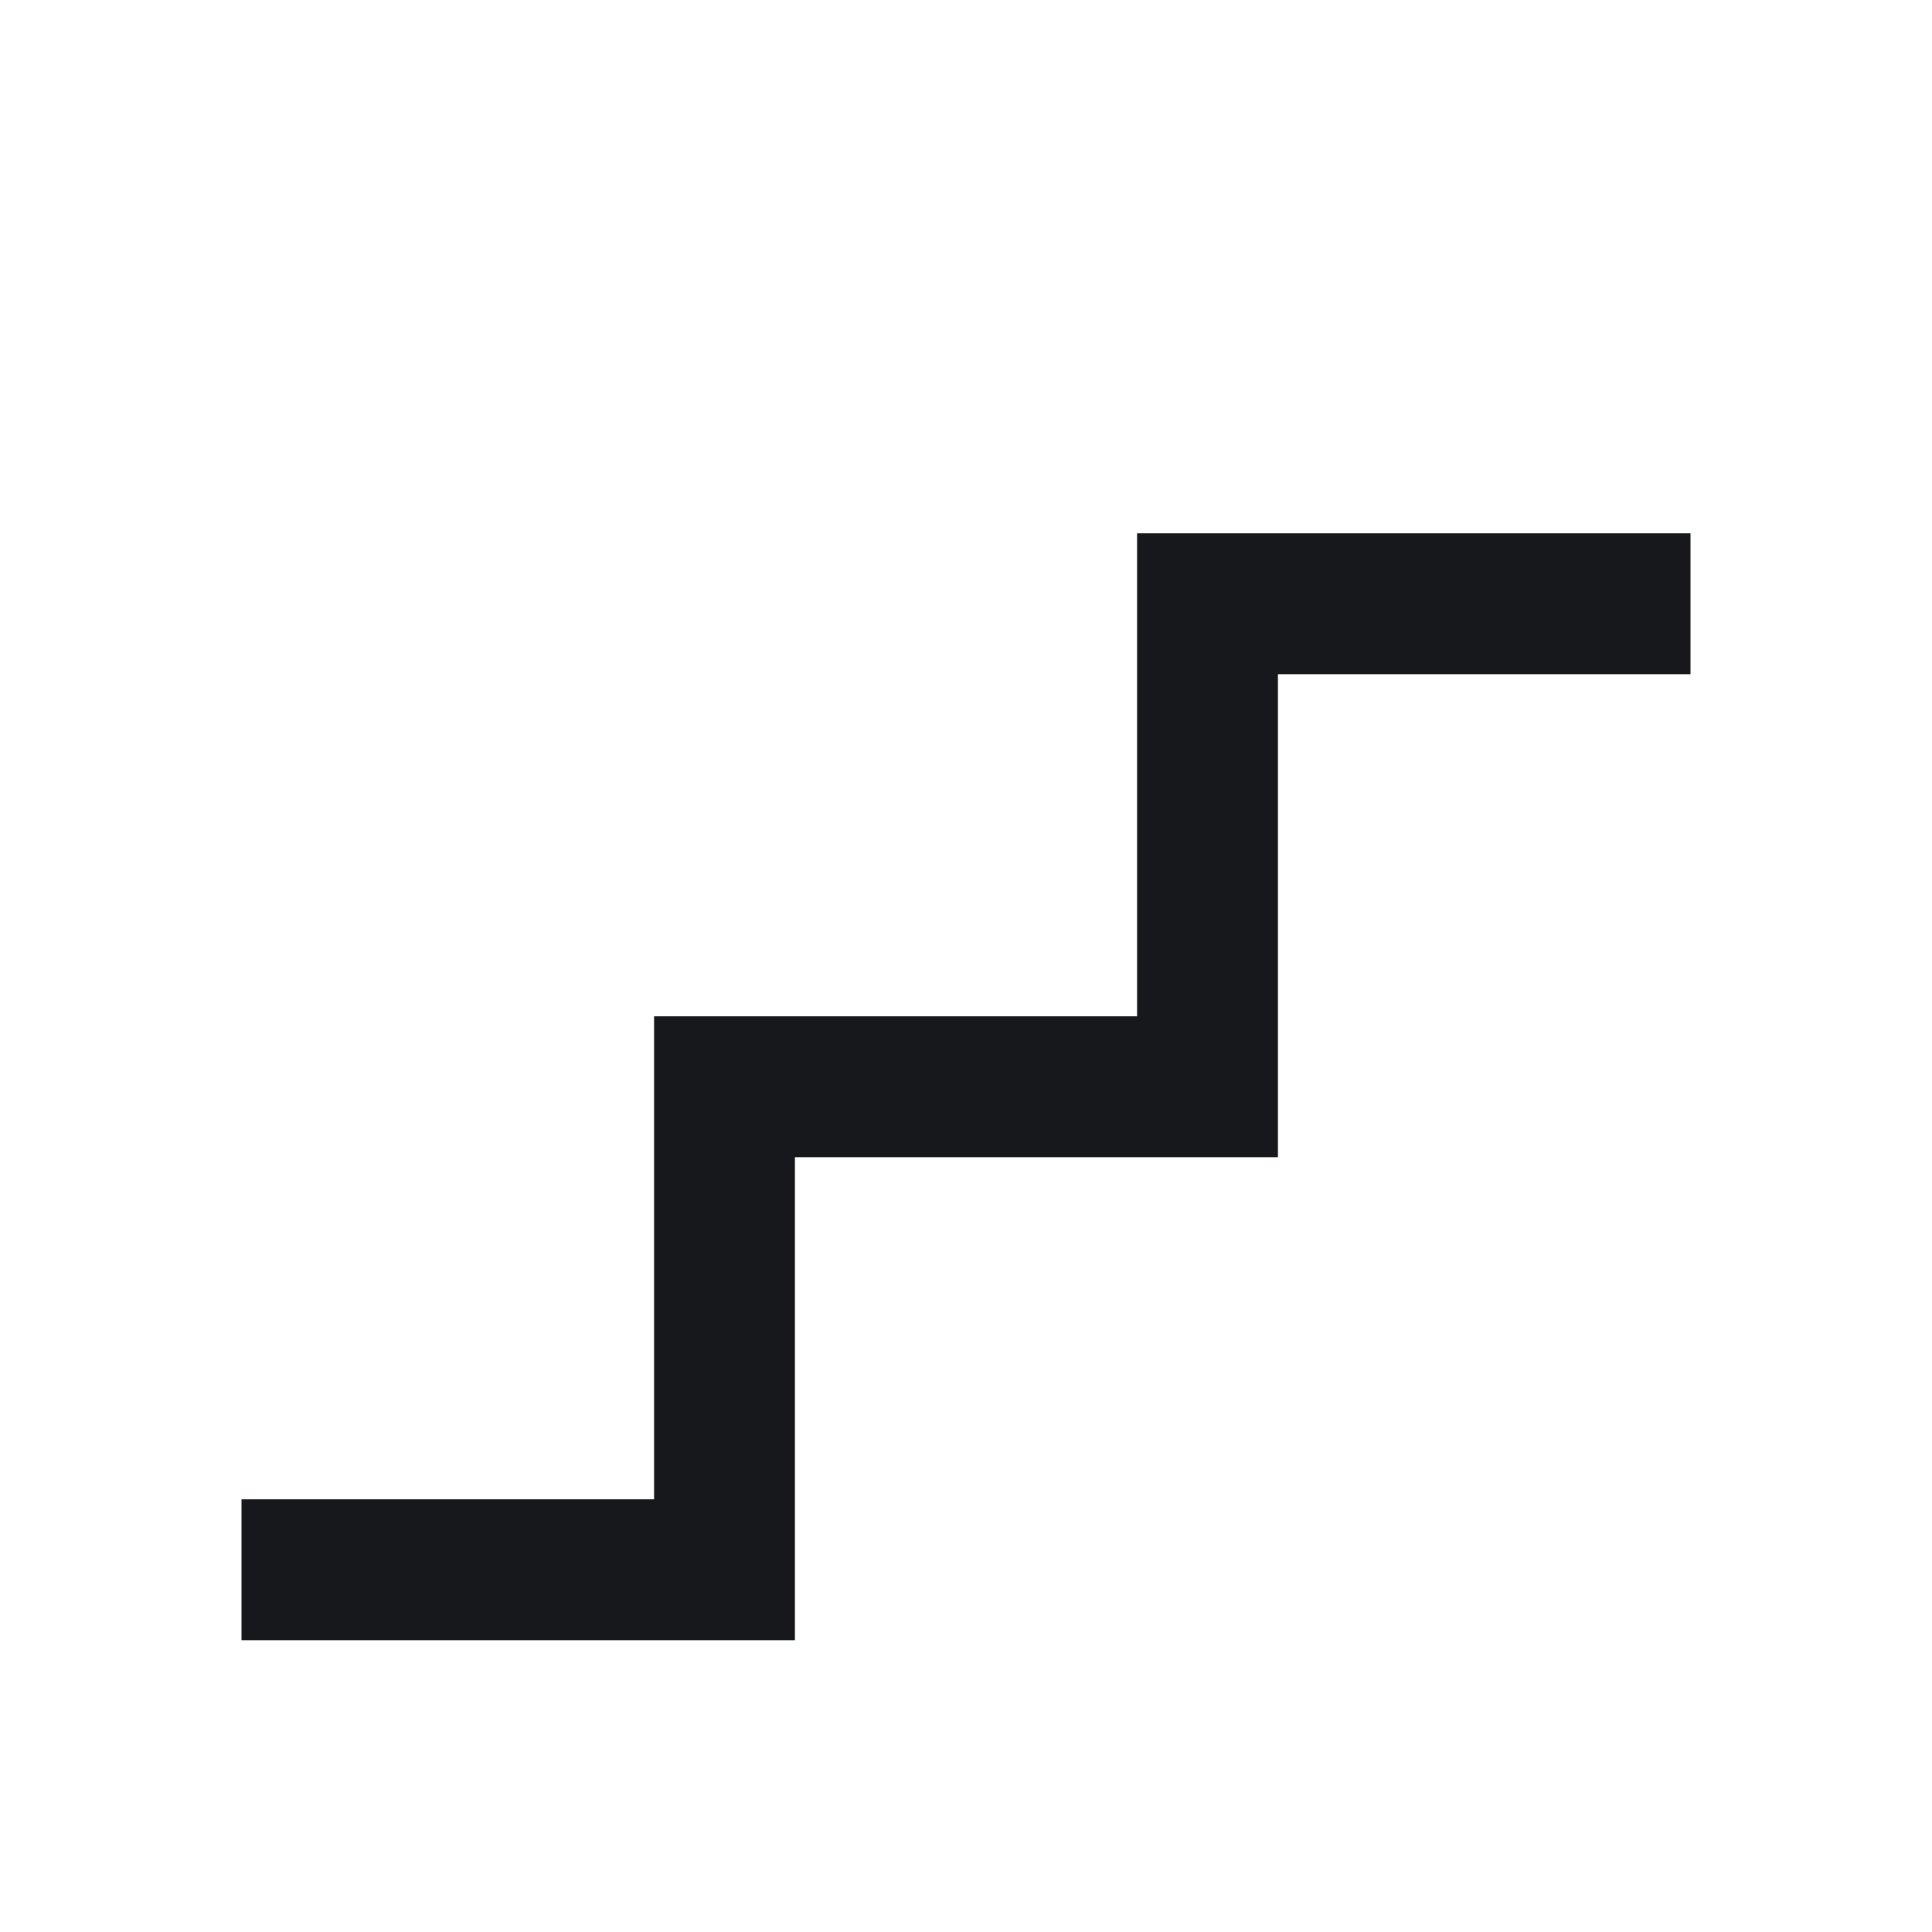
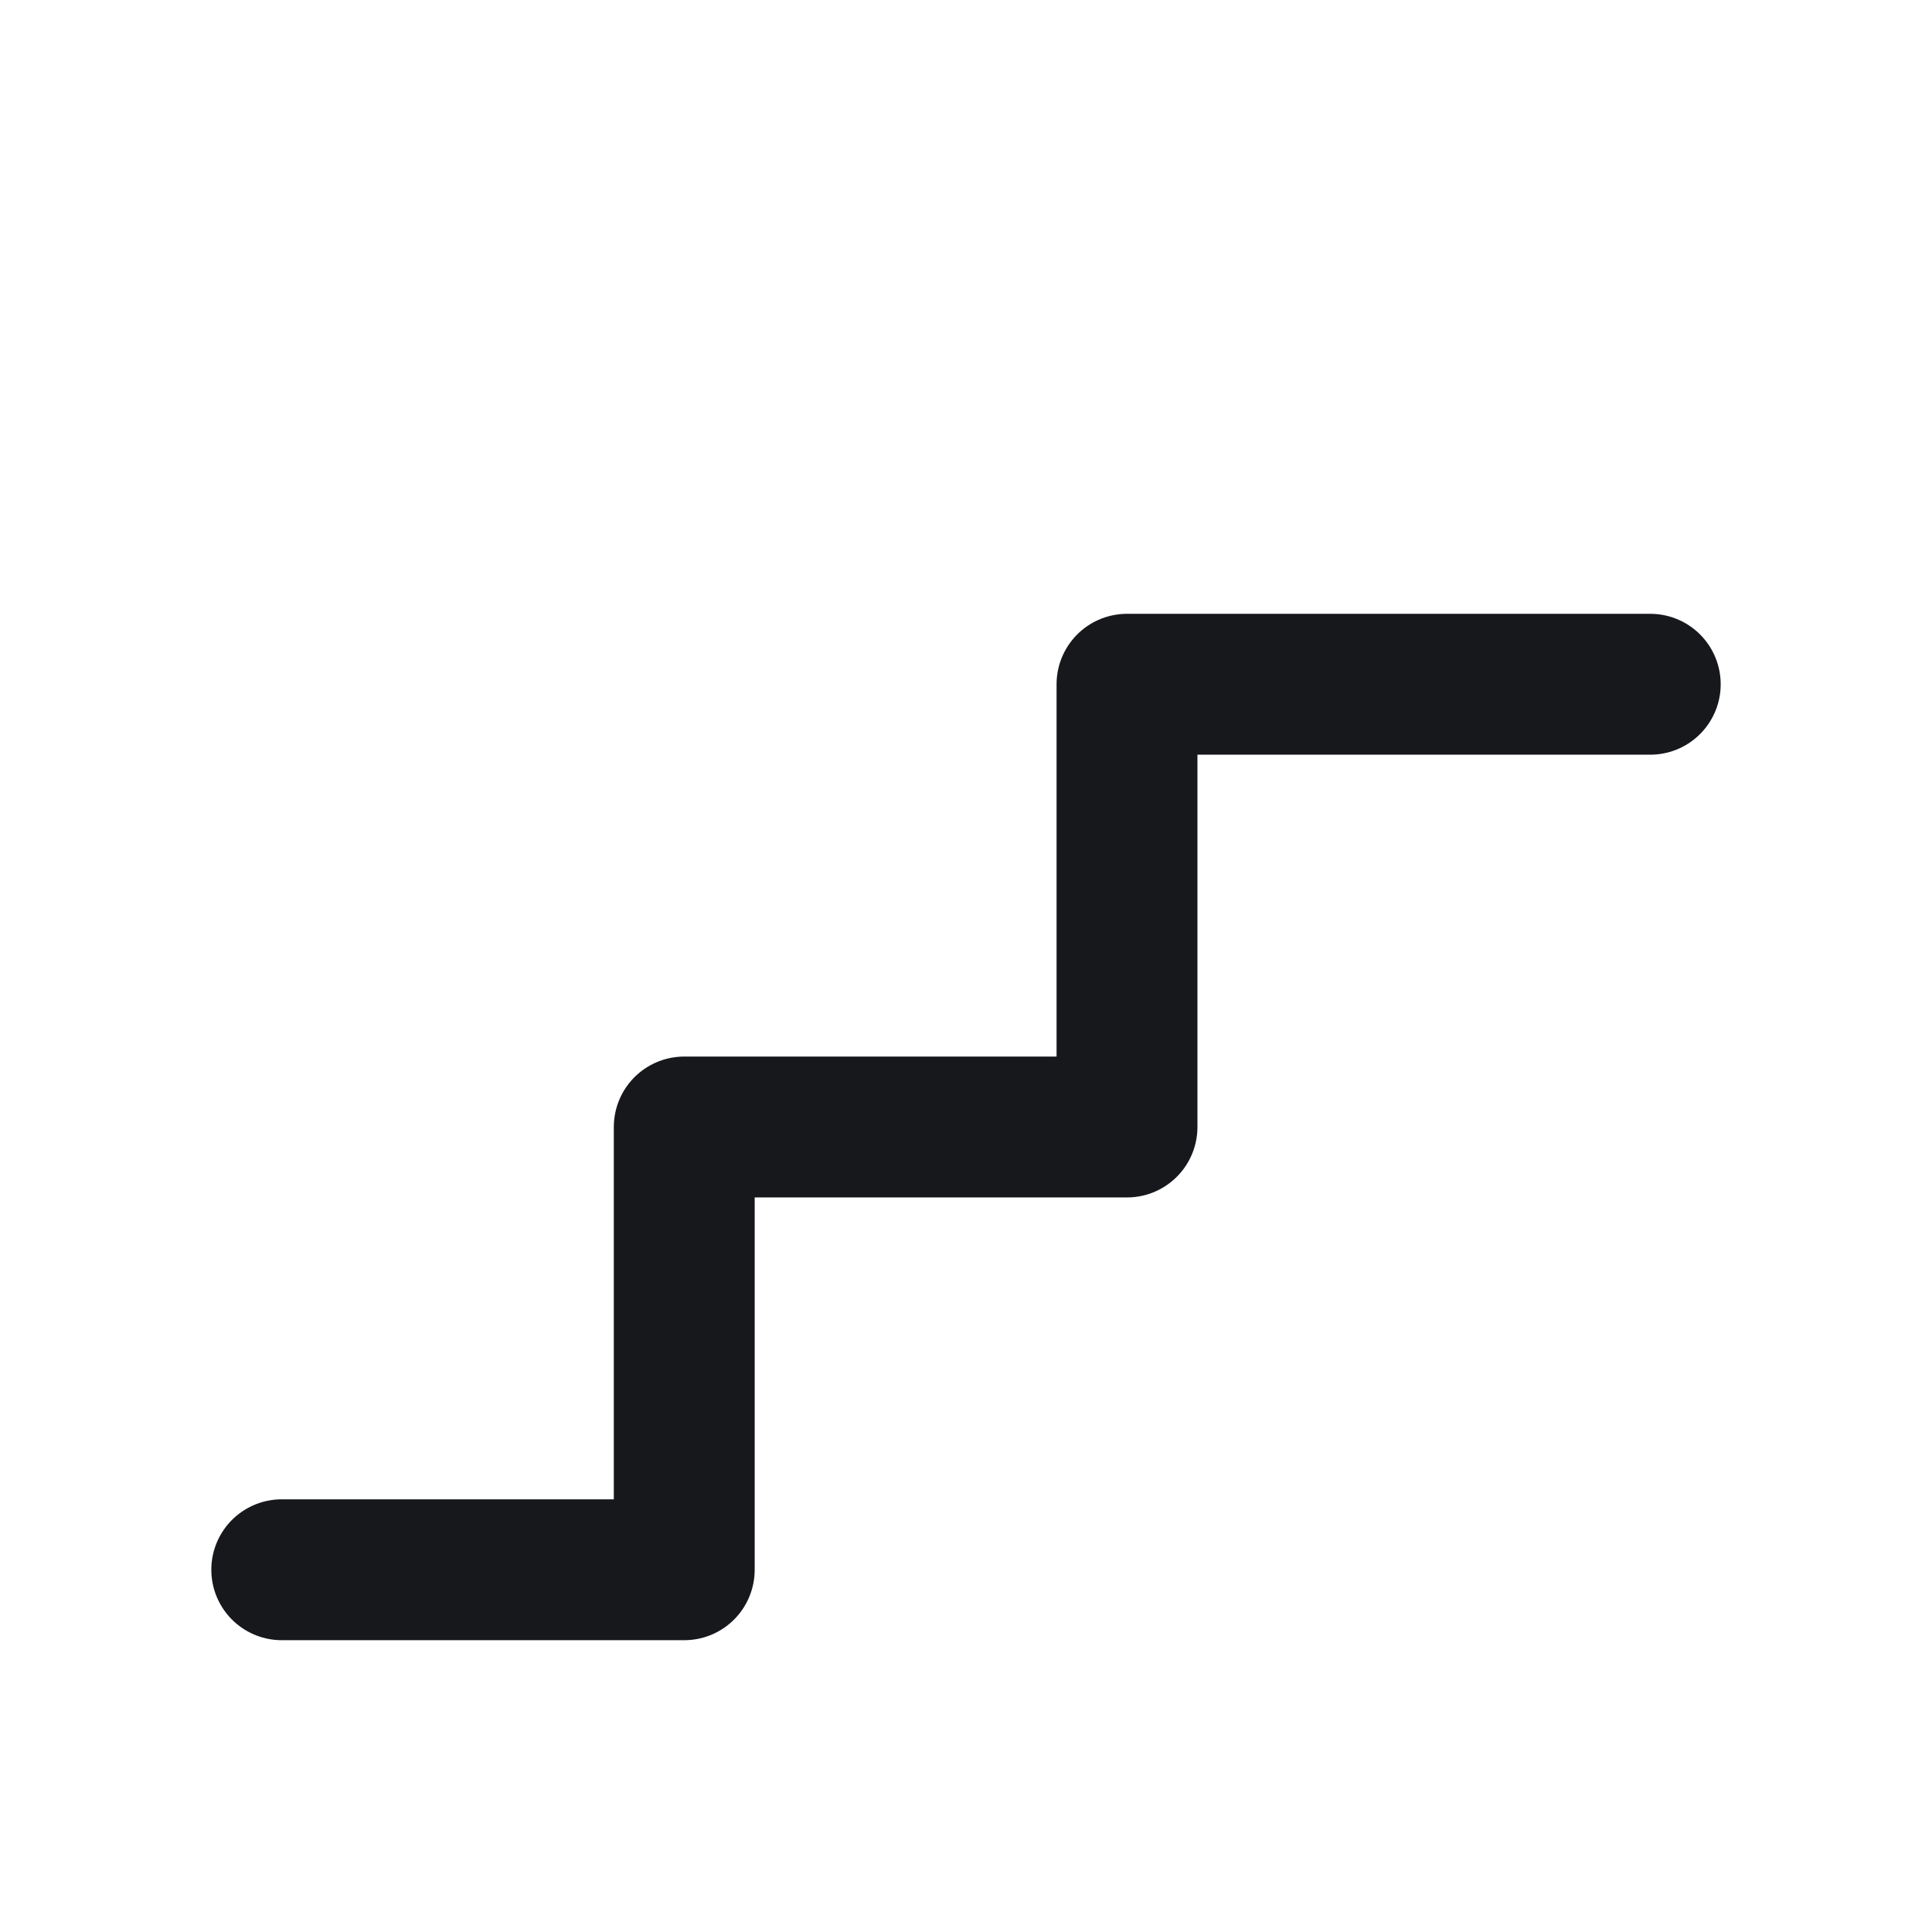
- <svg xmlns="http://www.w3.org/2000/svg" viewBox="0 0 24 24" width="24" height="24" fill="none" stroke="#17181C" stroke-width="1.75" stroke-linecap="butt" stroke-linejoin="miter" role="img" aria-label="Cómo empieza">
-   <path d="M3 19.5H9V13.5H15V7.5H21" />
+ <svg xmlns="http://www.w3.org/2000/svg" viewBox="0 0 24 24" width="24" height="24" fill="none" stroke="#17181C" stroke-width="1.75" stroke-linecap="round" stroke-linejoin="round" role="img" aria-label="Cómo empieza">
+   <path d="M3.5 19.5H8.5V14H14V8.5H20.5" />
</svg>
